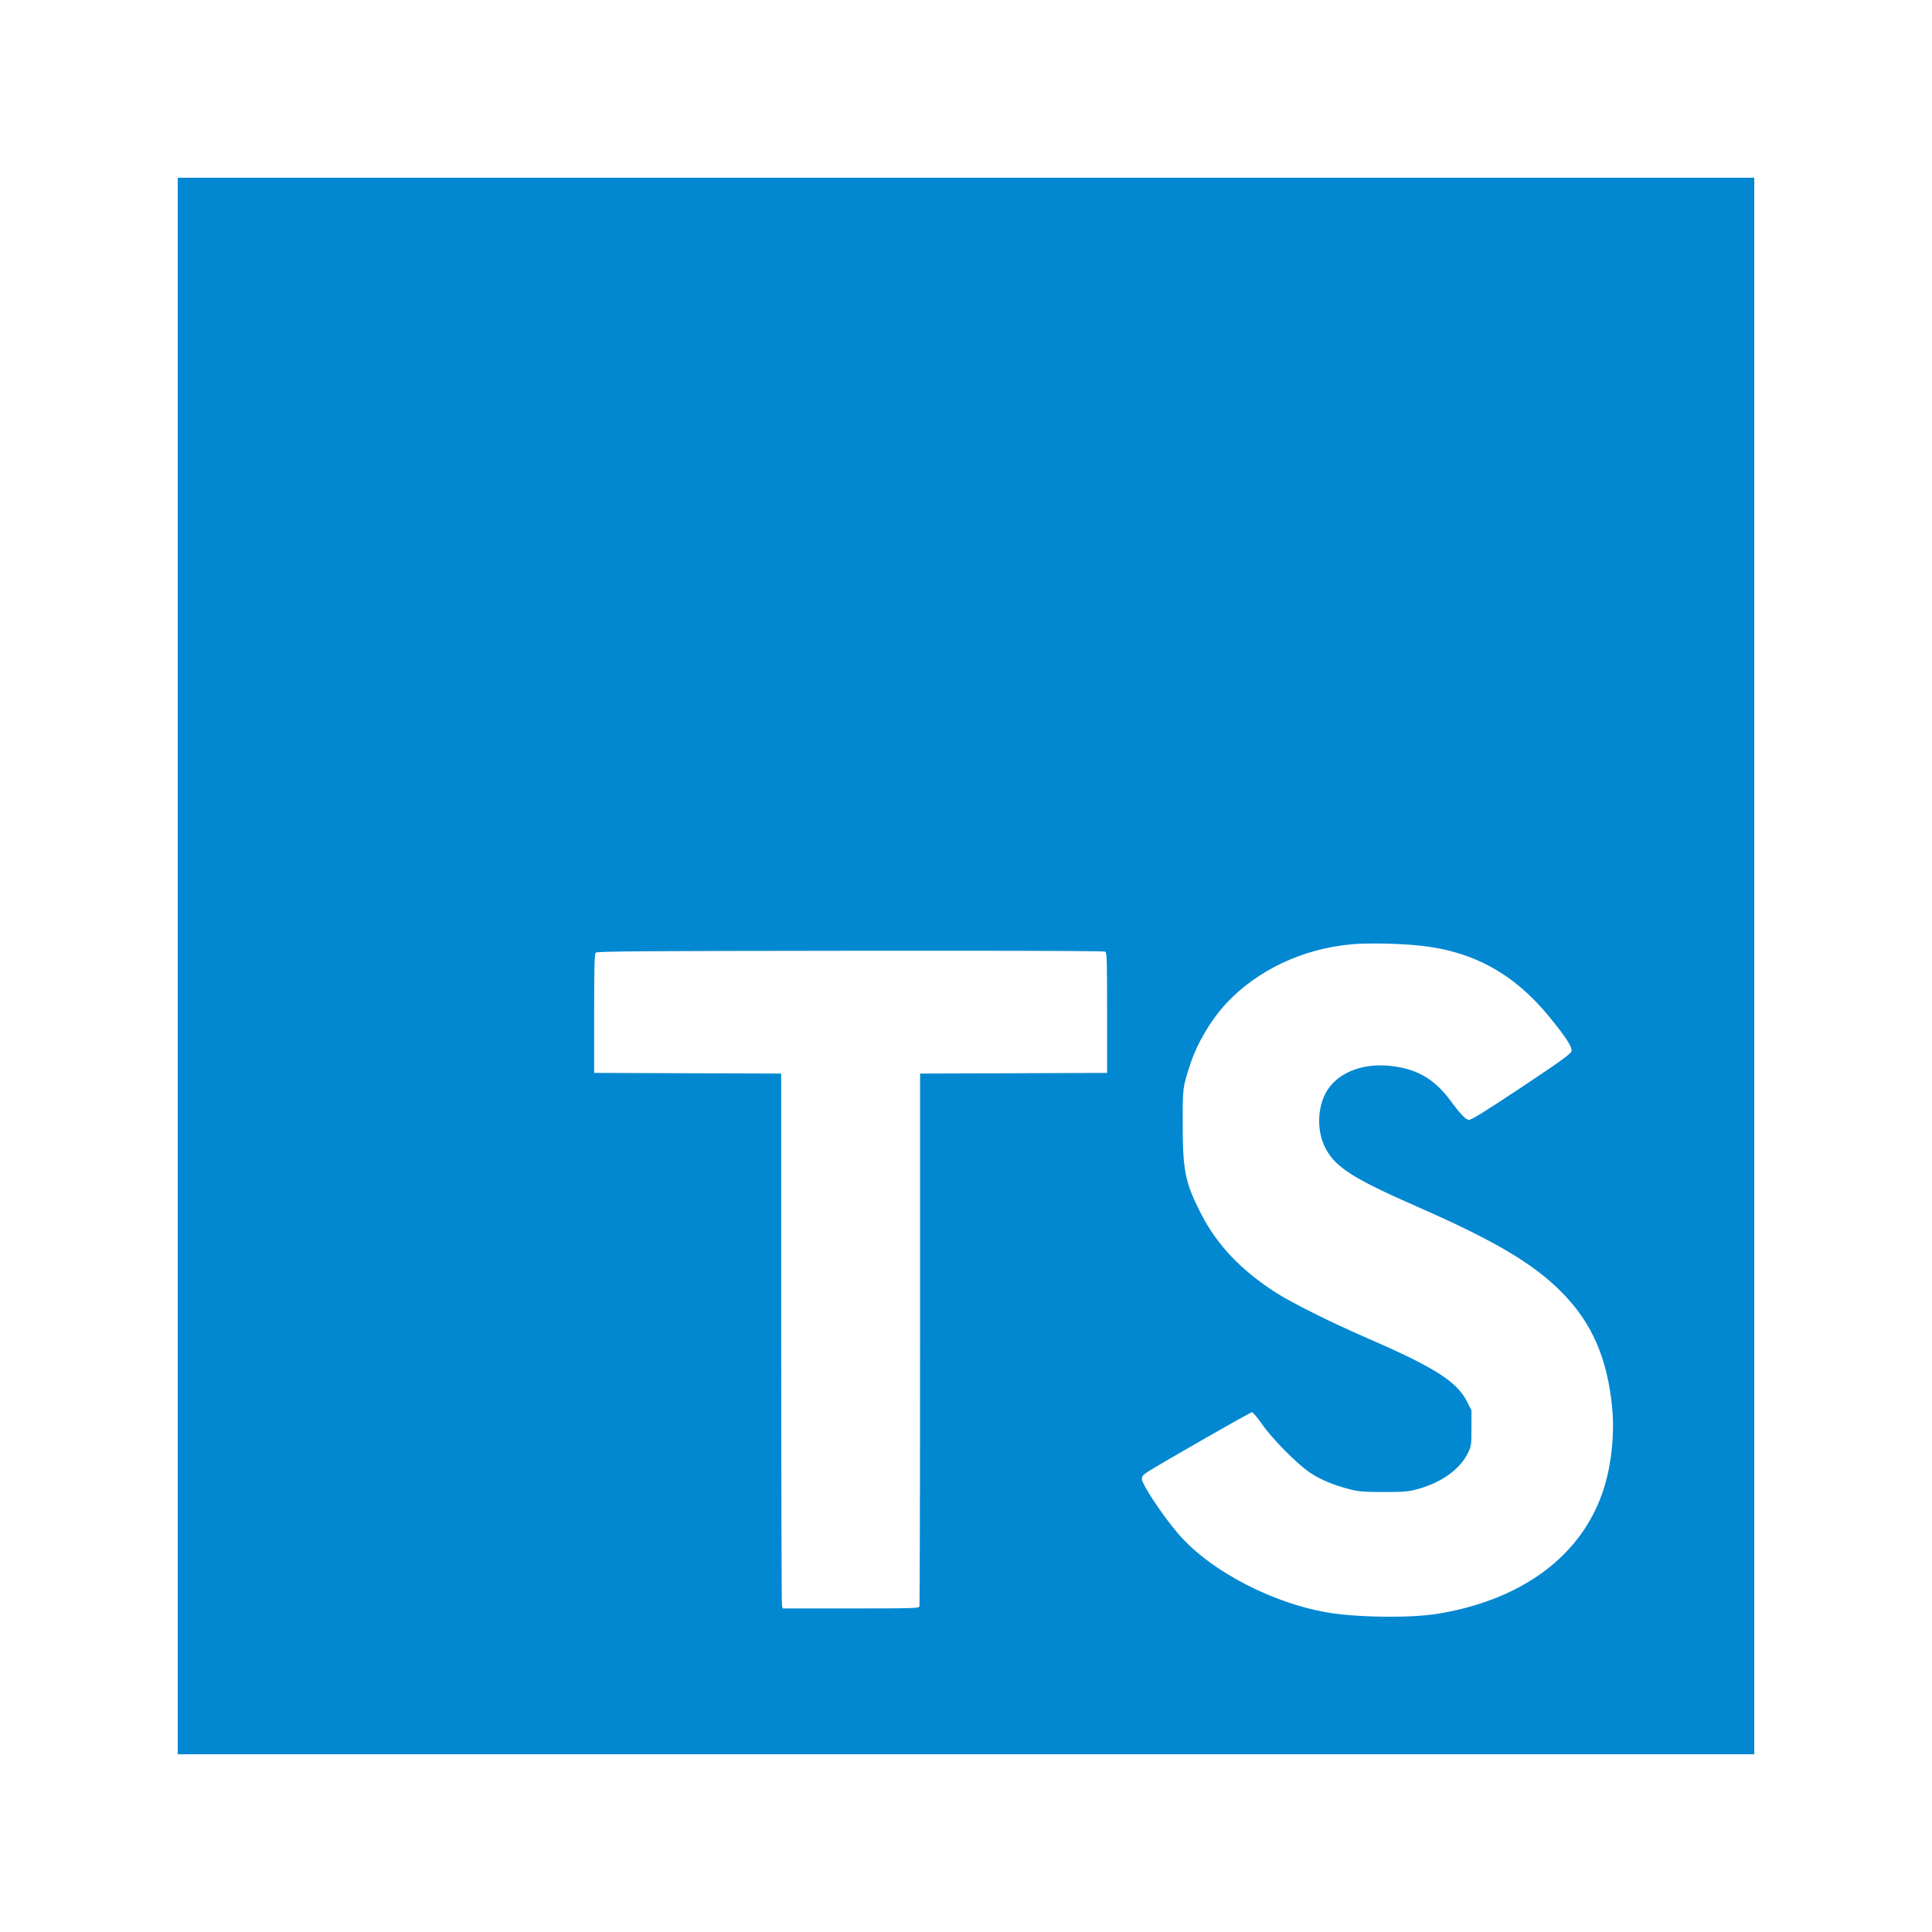
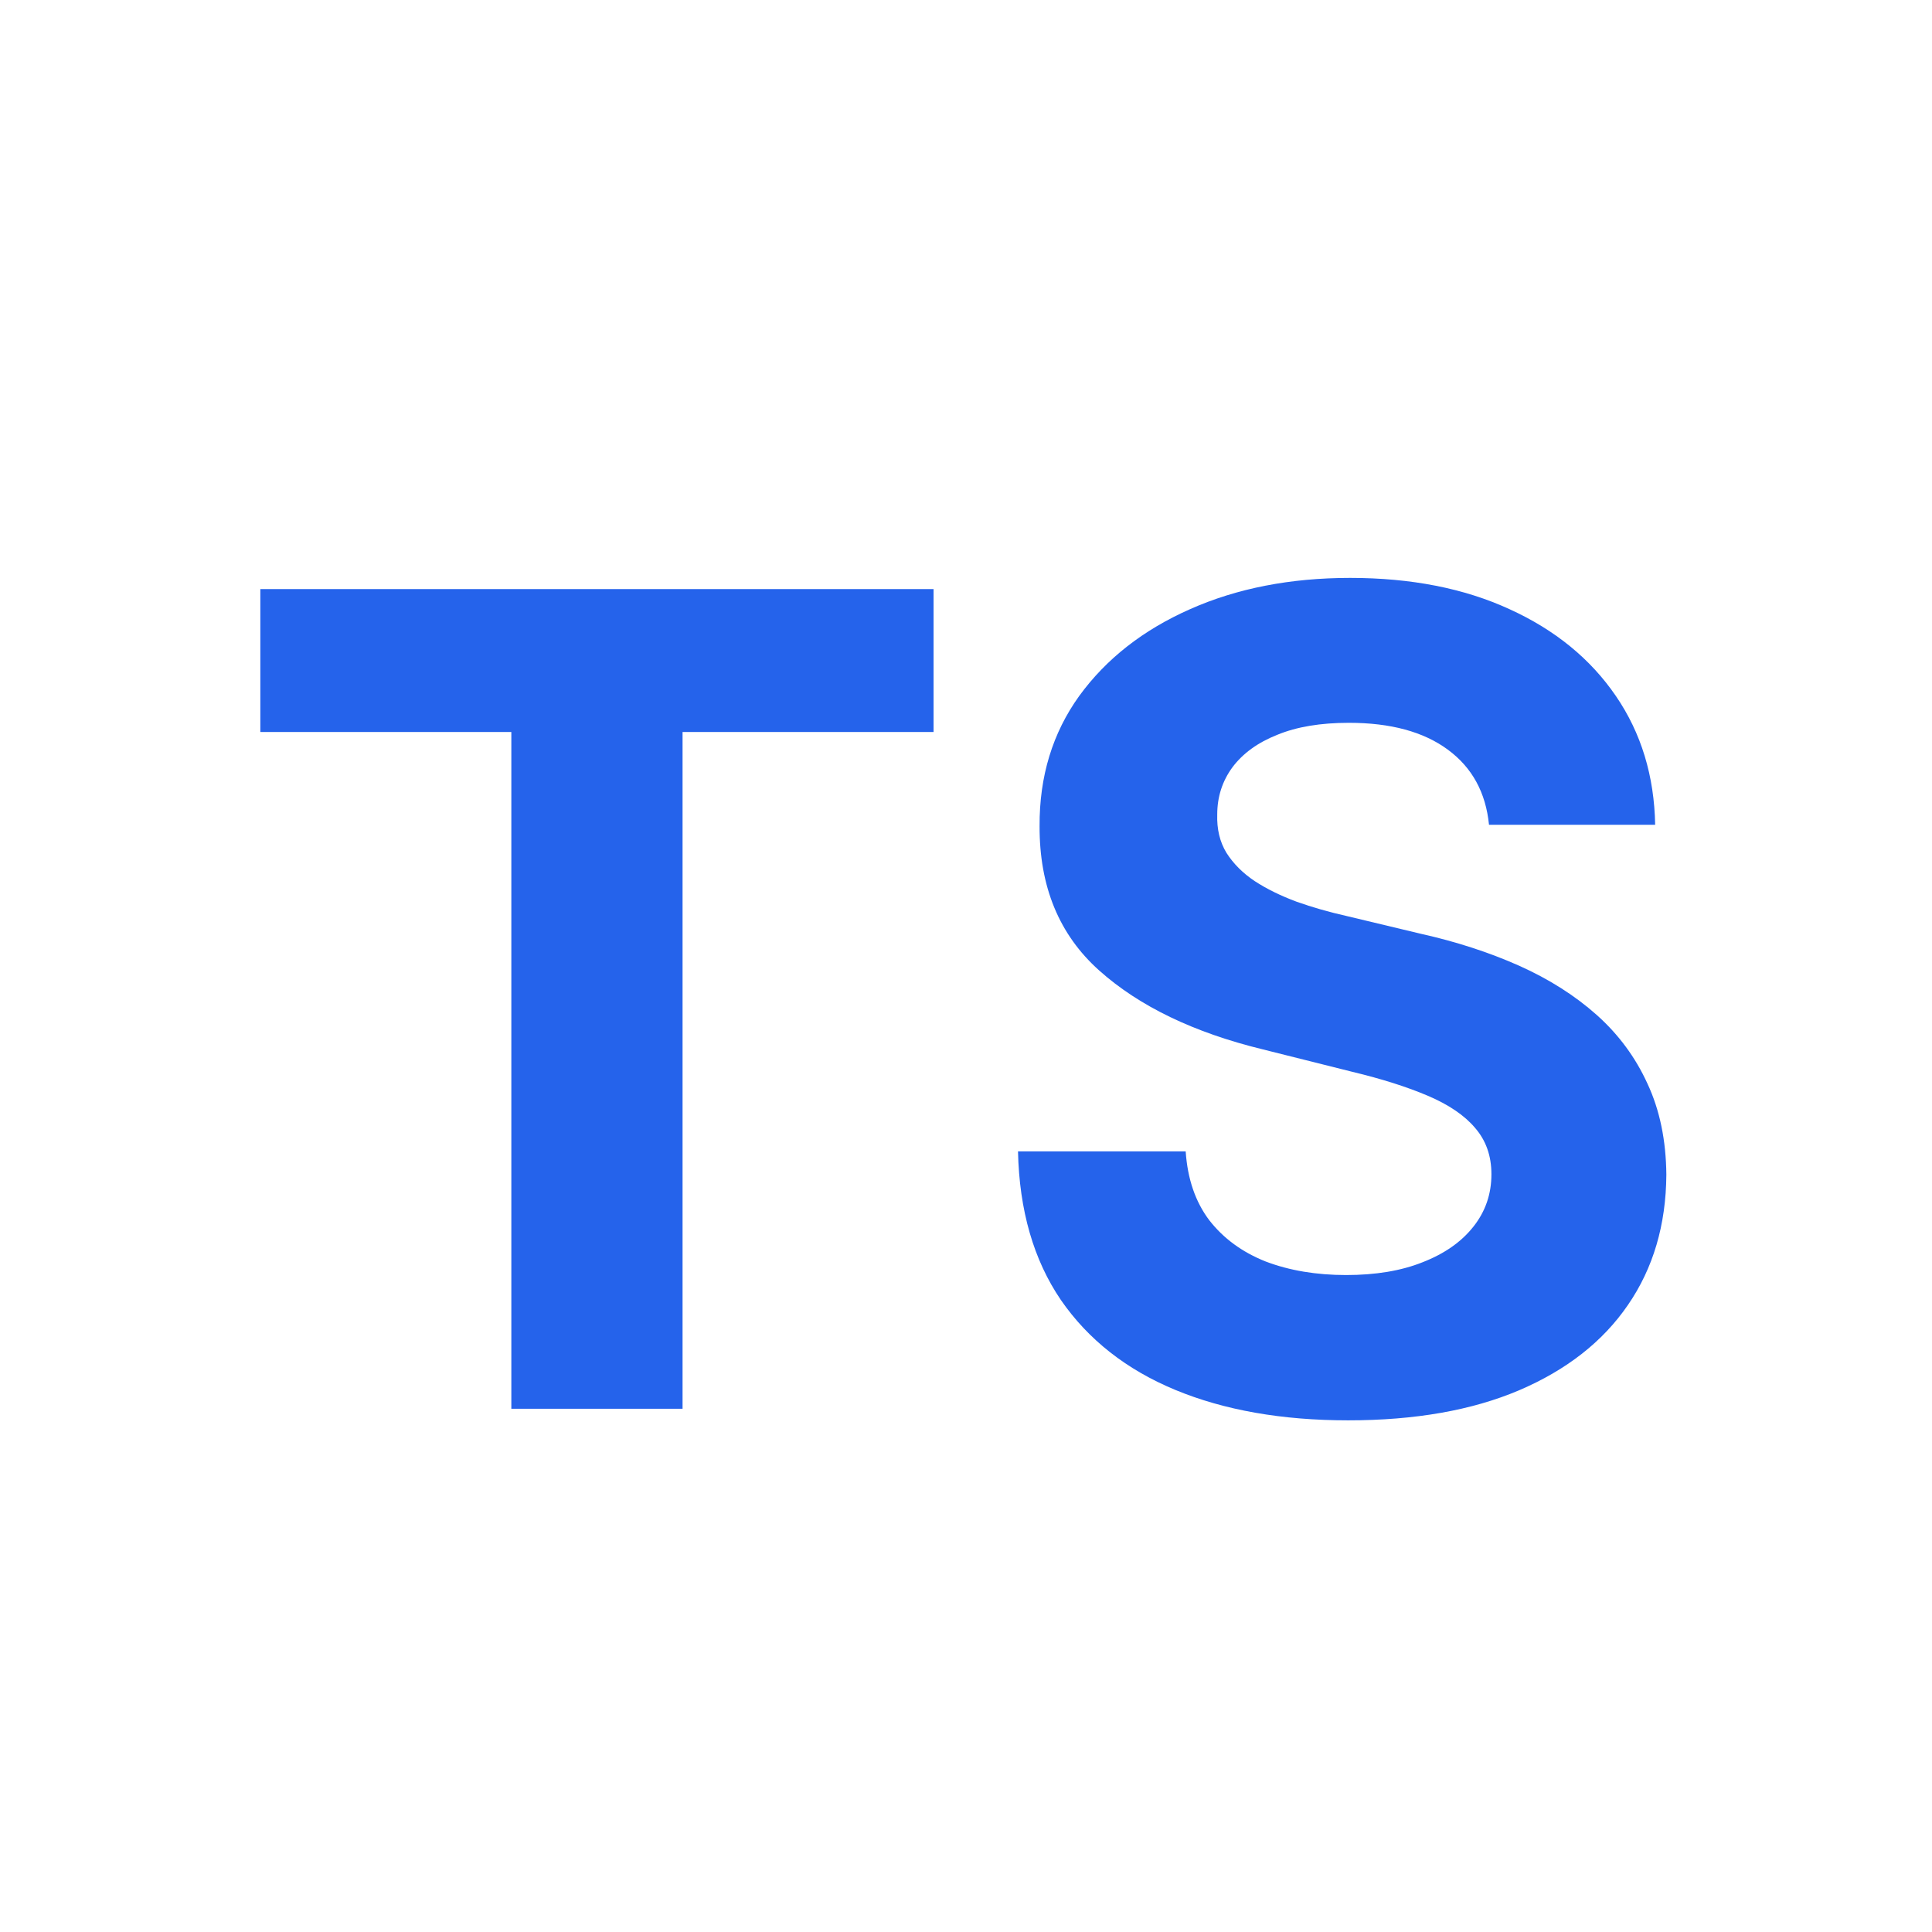
- <svg xmlns="http://www.w3.org/2000/svg" clip-rule="evenodd" fill-rule="evenodd" stroke-linejoin="round" stroke-miterlimit="1.414" viewBox="0 0 500 500">
-   <path d="M46 46v408h408V46H46zm310.02 198.17v.006c3.912.012 8.359.213 11.703.576 13.619 1.473 24.225 7.349 33.248 18.416 4.493 5.513 6.03 7.925 5.703 8.957-.211.666-3.294 2.874-13.096 9.38-9.629 6.393-12.73 8.308-13.45 8.308-.731 0-2.253-1.566-4.446-4.573-4.225-5.789-8.538-8.431-15.205-9.312-7.17-.95-13.602 1.31-16.752 5.888-2.693 3.912-3.1 10.206-.96 14.78 2.48 5.297 6.968 8.226 24.167 15.767 19.836 8.698 29.888 14.651 37.209 22.04 7.884 7.956 11.878 17.142 13.105 30.136.599 6.334-.133 13.84-1.945 19.943-4.445 14.961-16.44 25.916-34.02 31.072-4.86 1.425-9.382 2.276-13.855 2.604-6.829.503-16.603.226-22.486-.63-14.884-2.169-31.686-10.83-40.064-20.65-4.113-4.821-9.364-12.755-9.364-14.15 0-.674.334-1.057 1.656-1.897 3.922-2.492 26.394-15.338 26.83-15.338.264 0 1.438 1.383 2.608 3.074 2.651 3.828 9.17 10.407 12.484 12.602 2.707 1.793 6.169 3.232 10.279 4.271 2.354.587 3.6.692 8.736.692 5.248-.002 6.324-.09 8.672-.721 6.21-1.671 11.057-5.13 13.111-9.354.9-1.825.918-2.053.918-6.48v-4.59l-1.104-2.19c-2.673-5.306-8.433-8.947-26.645-16.835-8.365-3.624-18.61-8.733-22.61-11.275-9.129-5.801-15.456-12.433-19.608-20.551-4.13-8.073-4.745-11.078-4.755-23.217-.01-9.503-.026-9.386 1.941-15.451 1.785-5.504 5.439-11.652 9.473-15.94 8.05-8.557 19.813-14.057 32.406-15.151 1.61-.153 3.768-.212 6.115-.205zm-108.36 1.877h.004c24.253.012 38.156.096 38.379.236.42.26.473 2.371.473 15.842v15.541l-24.201.088-24.201.088v68.713c0 37.793-.077 68.938-.182 69.213-.171.463-2.033.498-17.78.498h-17.587l-.182-.71c-.117-.39-.203-31.537-.205-69.214l-.006-68.504-24.2-.086-24.202-.088v-15.357c0-12.18.084-15.442.409-15.766.333-.343 12.684-.431 65.902-.484 10.26-.01 19.495-.015 27.58-.01z" fill="#0288d1" />
+ <svg xmlns="http://www.w3.org/2000/svg" width="24" height="24" viewBox="0 0 24 24" fill="none">
+   <path d="M3.234 9.093V7.318H11.597V9.093H8.479V17.5H6.352V9.093H3.234ZM18.497 10.246C18.457 9.845 18.287 9.534 17.985 9.312C17.684 9.09 17.274 8.979 16.757 8.979C16.406 8.979 16.109 9.028 15.867 9.128C15.625 9.224 15.44 9.358 15.31 9.531C15.184 9.703 15.121 9.898 15.121 10.117C15.115 10.3 15.153 10.459 15.236 10.595C15.322 10.73 15.44 10.848 15.589 10.947C15.738 11.044 15.91 11.128 16.106 11.201C16.302 11.271 16.51 11.33 16.732 11.38L17.647 11.599C18.091 11.698 18.499 11.831 18.87 11.996C19.241 12.162 19.563 12.366 19.835 12.608C20.106 12.85 20.317 13.135 20.466 13.463C20.619 13.791 20.696 14.167 20.7 14.592C20.696 15.215 20.537 15.755 20.222 16.212C19.911 16.666 19.46 17.019 18.87 17.271C18.284 17.52 17.576 17.644 16.747 17.644C15.925 17.644 15.209 17.518 14.6 17.266C13.993 17.014 13.519 16.642 13.178 16.148C12.84 15.651 12.662 15.036 12.646 14.303H14.729C14.752 14.645 14.85 14.93 15.022 15.158C15.198 15.384 15.431 15.555 15.723 15.671C16.018 15.783 16.351 15.839 16.722 15.839C17.087 15.839 17.404 15.787 17.672 15.68C17.944 15.574 18.154 15.427 18.303 15.238C18.453 15.049 18.527 14.832 18.527 14.587C18.527 14.358 18.459 14.166 18.323 14.01C18.191 13.854 17.995 13.722 17.737 13.612C17.481 13.503 17.168 13.403 16.797 13.314L15.688 13.036C14.83 12.827 14.152 12.5 13.655 12.056C13.158 11.612 12.911 11.014 12.914 10.261C12.911 9.645 13.075 9.106 13.406 8.646C13.741 8.185 14.2 7.825 14.784 7.567C15.367 7.308 16.03 7.179 16.772 7.179C17.528 7.179 18.187 7.308 18.751 7.567C19.318 7.825 19.758 8.185 20.073 8.646C20.388 9.106 20.55 9.64 20.561 10.246H18.497Z" fill="#2563EB" />
</svg>
